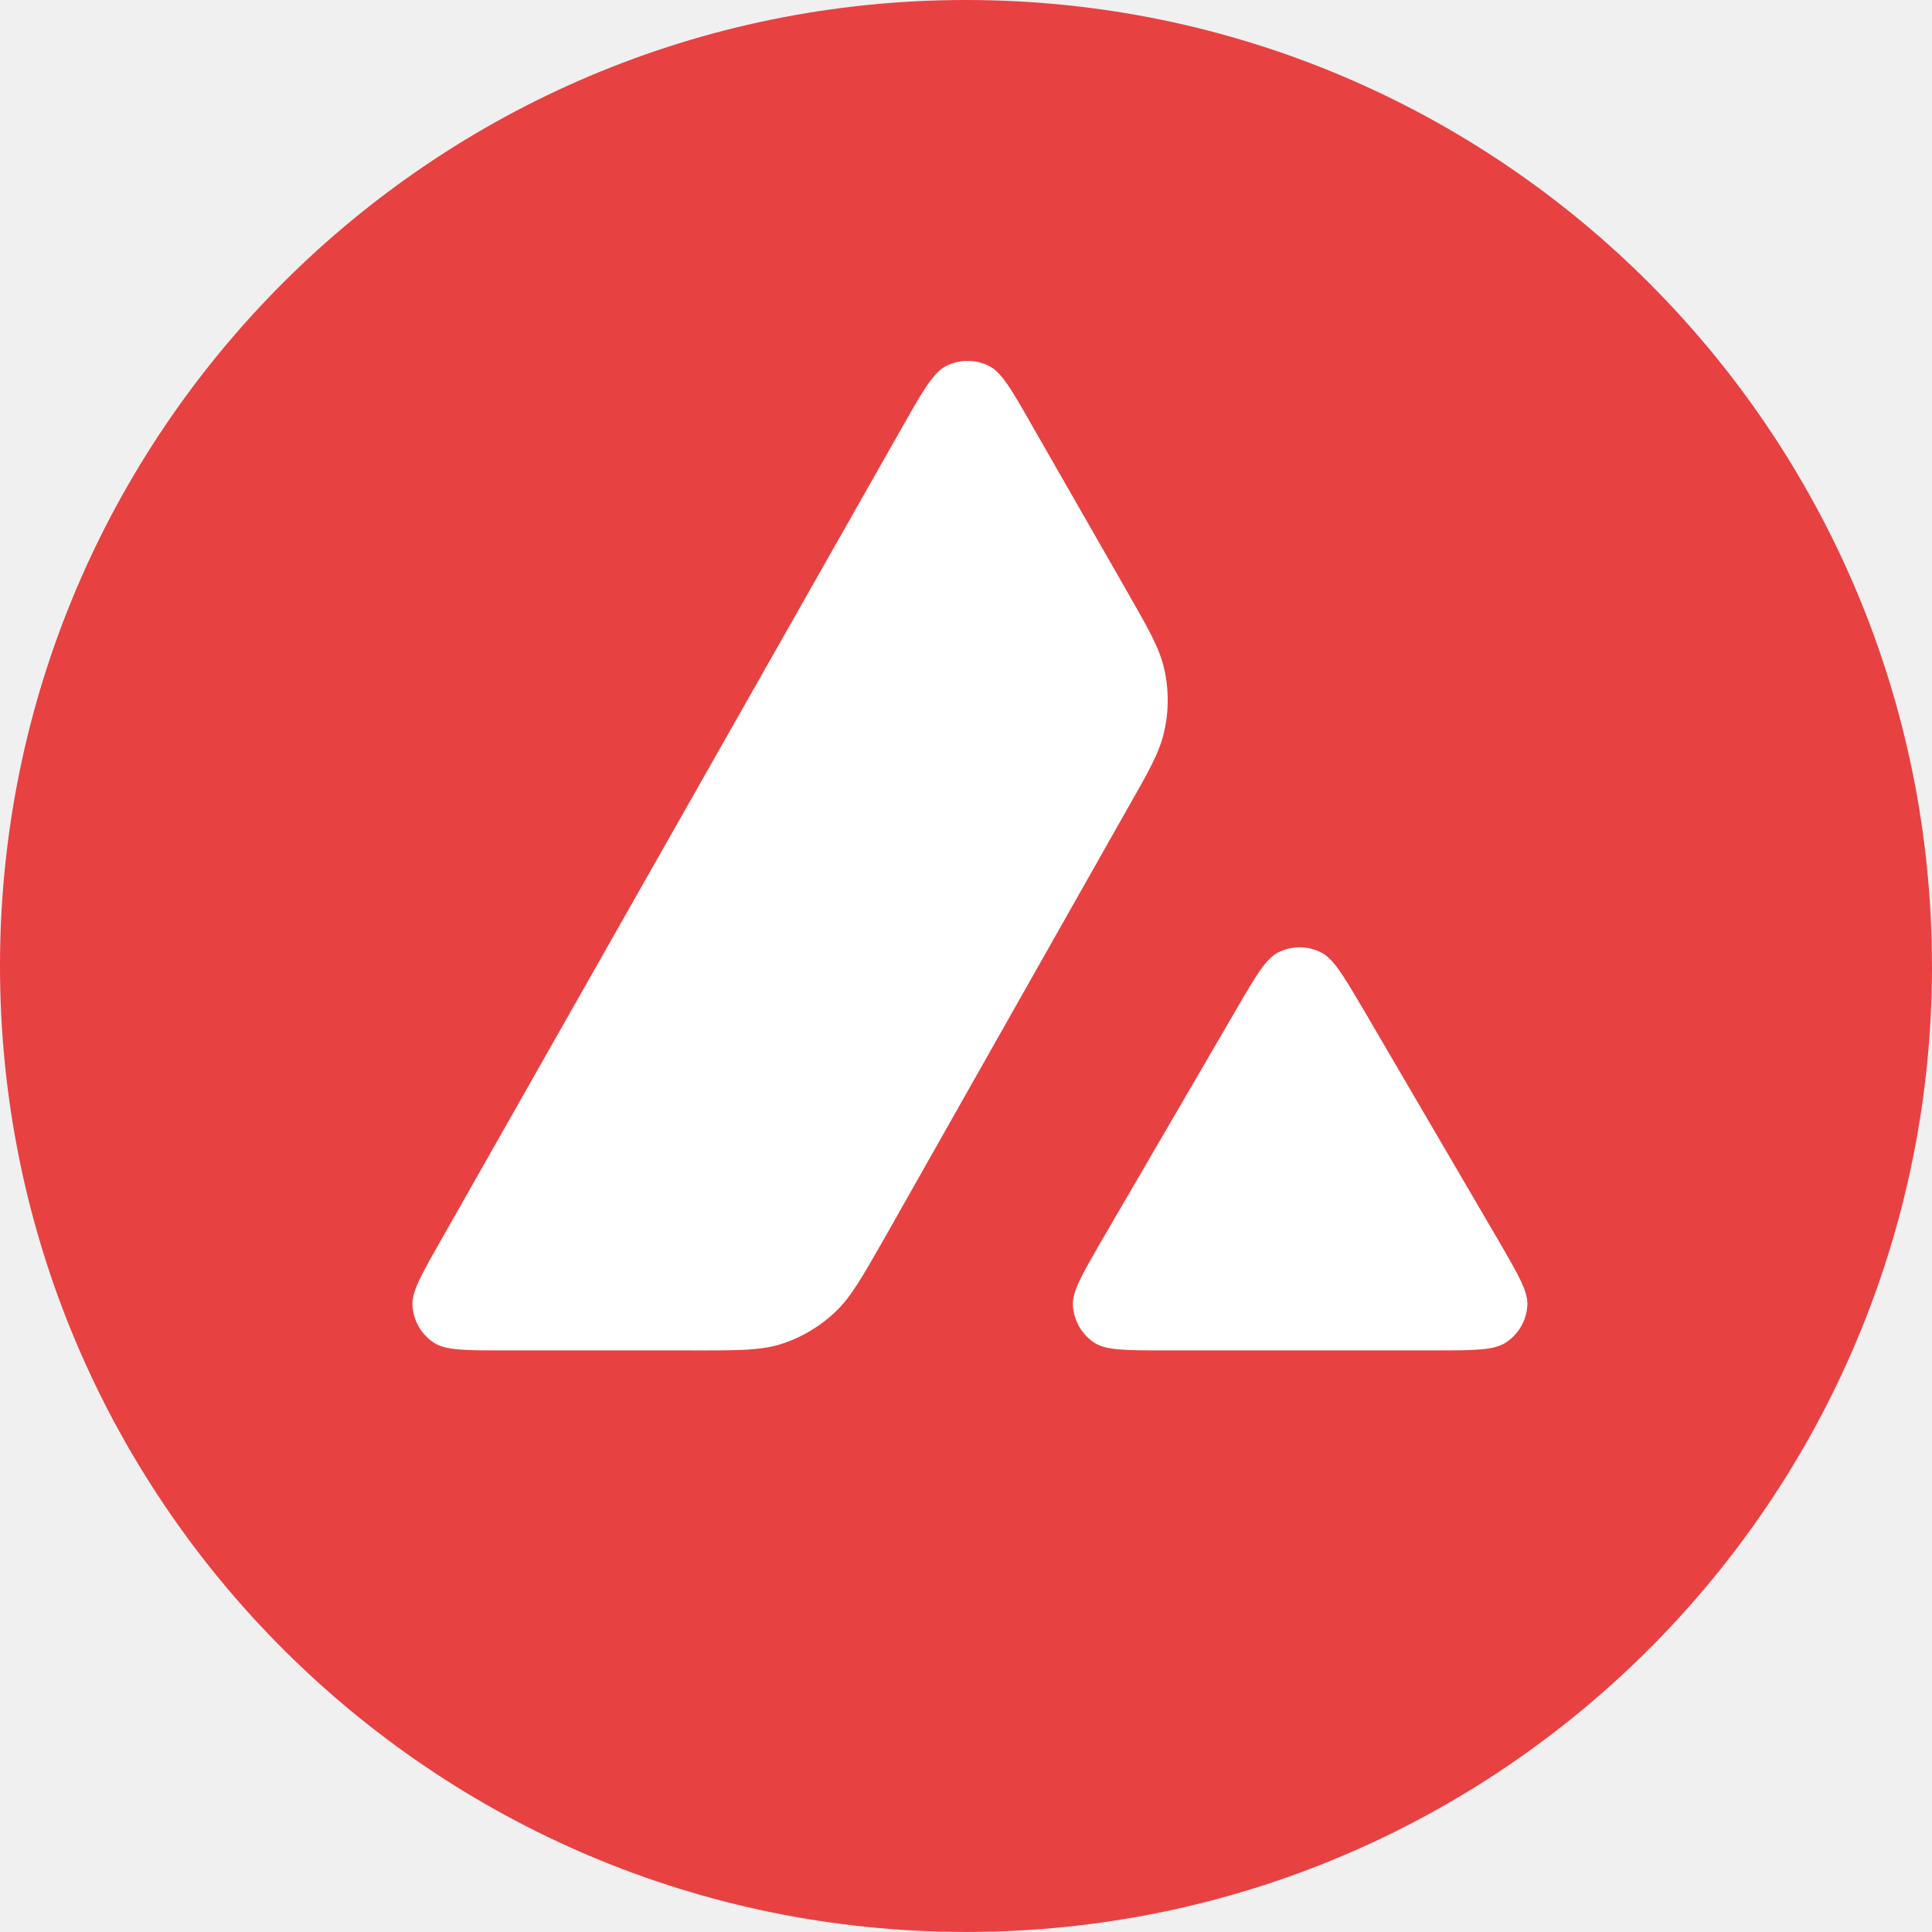
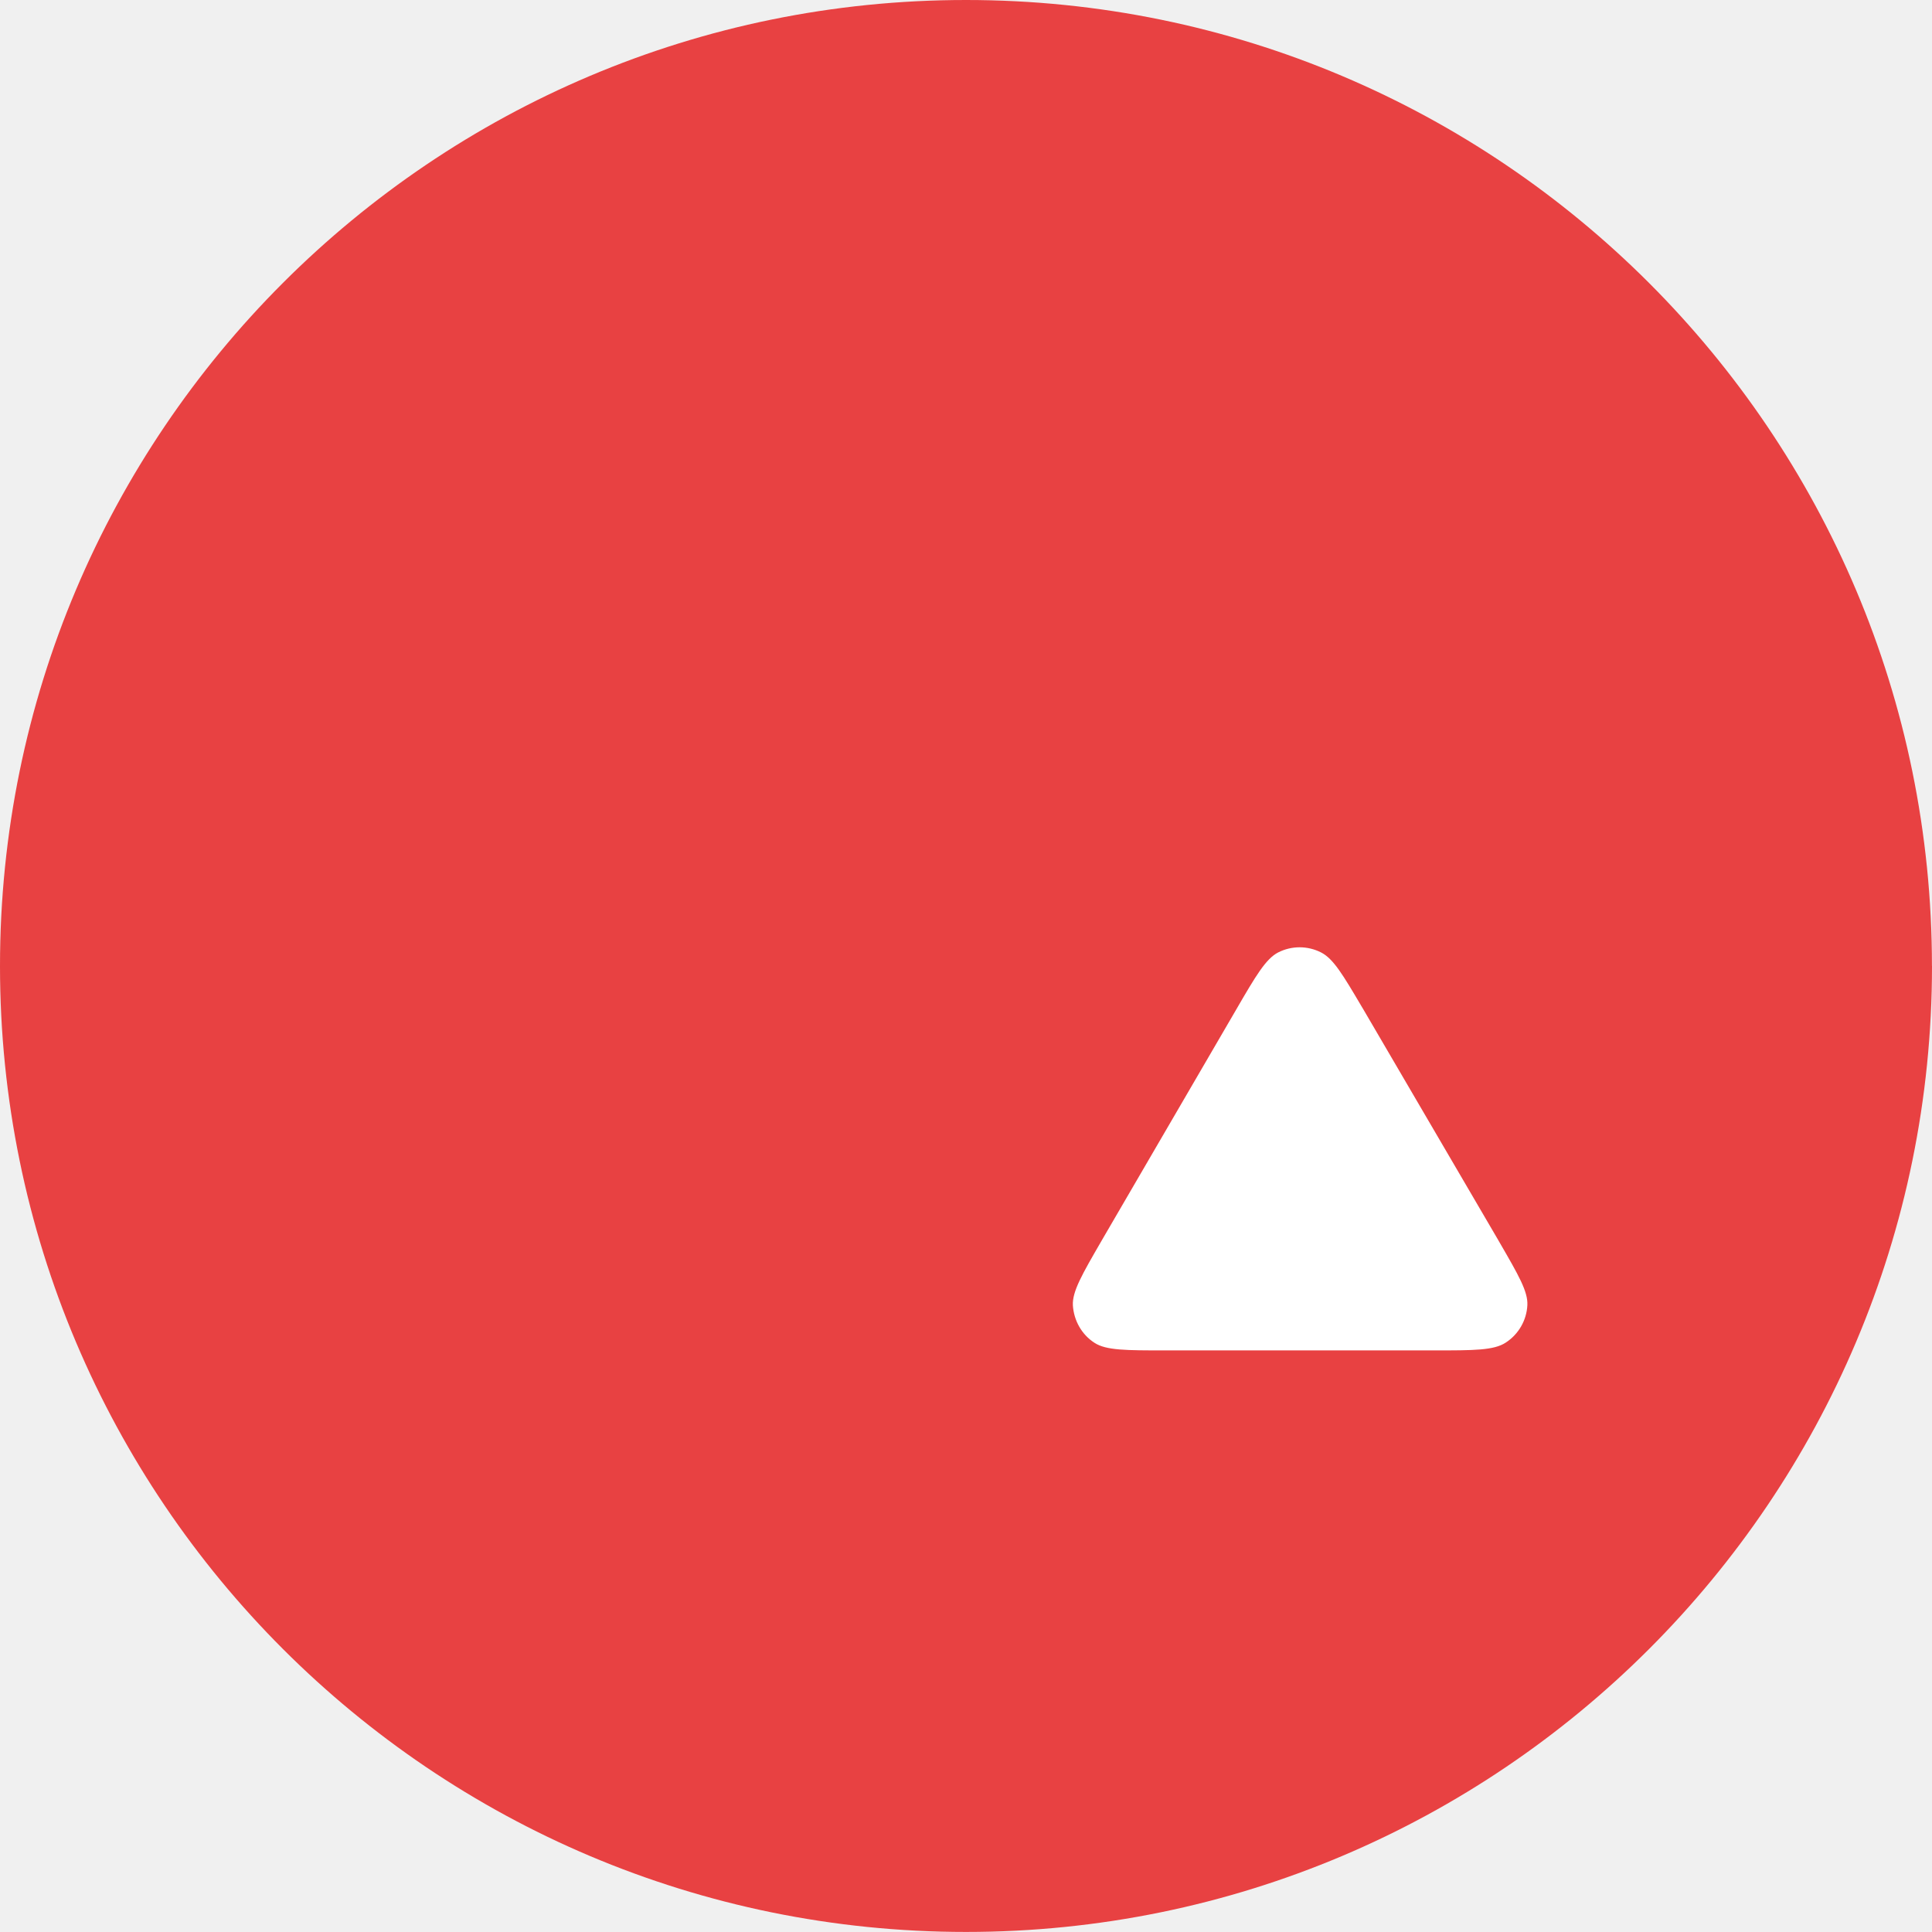
<svg xmlns="http://www.w3.org/2000/svg" width="128" height="128" viewBox="0 0 33.867 33.867">
  <path fill="#fff" d="M6.46 5.795h20.924v19.03H6.46z" />
-   <path fill-rule="evenodd" d="M33.867 16.933c0 9.352-7.581 16.933-16.933 16.933S0 26.285 0 16.933 7.581 0 16.933 0s16.933 7.581 16.933 16.933zm-21.732 6.739H8.849c-.691 0-1.032 0-1.24-.133-.225-.146-.362-.387-.379-.653-.013-.245.158-.545.499-1.144l8.114-14.302c.345-.607.52-.911.74-1.023.237-.121.52-.121.757 0 .22.112.395.416.74 1.023l1.668 2.912.008.015c.373.652.562.982.645 1.329a2.47 2.47 0 0 1 0 1.156c-.083.349-.27.682-.649 1.344l-4.262 7.534-.011.019c-.375.657-.566.99-.829 1.241a2.48 2.48 0 0 1-1.011.587c-.345.096-.732.096-1.506.096zm8.299 0h4.709c.695 0 1.044 0 1.252-.137.225-.146.366-.391.379-.657.012-.237-.155-.525-.482-1.09l-.034-.059-2.359-4.035-.027-.045c-.331-.561-.499-.844-.714-.953a.83.83 0 0 0-.753 0c-.216.112-.391.408-.736 1.003l-2.35 4.035-.008.014c-.344.594-.516.891-.504 1.134.017.266.154.512.379.657.204.133.553.133 1.248.133z" fill="#e84142" />
+   <path fillRule="evenodd" d="M33.867 16.933c0 9.352-7.581 16.933-16.933 16.933S0 26.285 0 16.933 7.581 0 16.933 0s16.933 7.581 16.933 16.933zm-21.732 6.739H8.849c-.691 0-1.032 0-1.24-.133-.225-.146-.362-.387-.379-.653-.013-.245.158-.545.499-1.144l8.114-14.302c.345-.607.52-.911.74-1.023.237-.121.52-.121.757 0 .22.112.395.416.74 1.023l1.668 2.912.008.015c.373.652.562.982.645 1.329a2.47 2.47 0 0 1 0 1.156c-.083.349-.27.682-.649 1.344l-4.262 7.534-.011.019c-.375.657-.566.99-.829 1.241a2.48 2.48 0 0 1-1.011.587c-.345.096-.732.096-1.506.096zm8.299 0h4.709c.695 0 1.044 0 1.252-.137.225-.146.366-.391.379-.657.012-.237-.155-.525-.482-1.09l-.034-.059-2.359-4.035-.027-.045c-.331-.561-.499-.844-.714-.953a.83.83 0 0 0-.753 0c-.216.112-.391.408-.736 1.003l-2.35 4.035-.008.014c-.344.594-.516.891-.504 1.134.017.266.154.512.379.657.204.133.553.133 1.248.133z" fill="#e84142" />
</svg>
